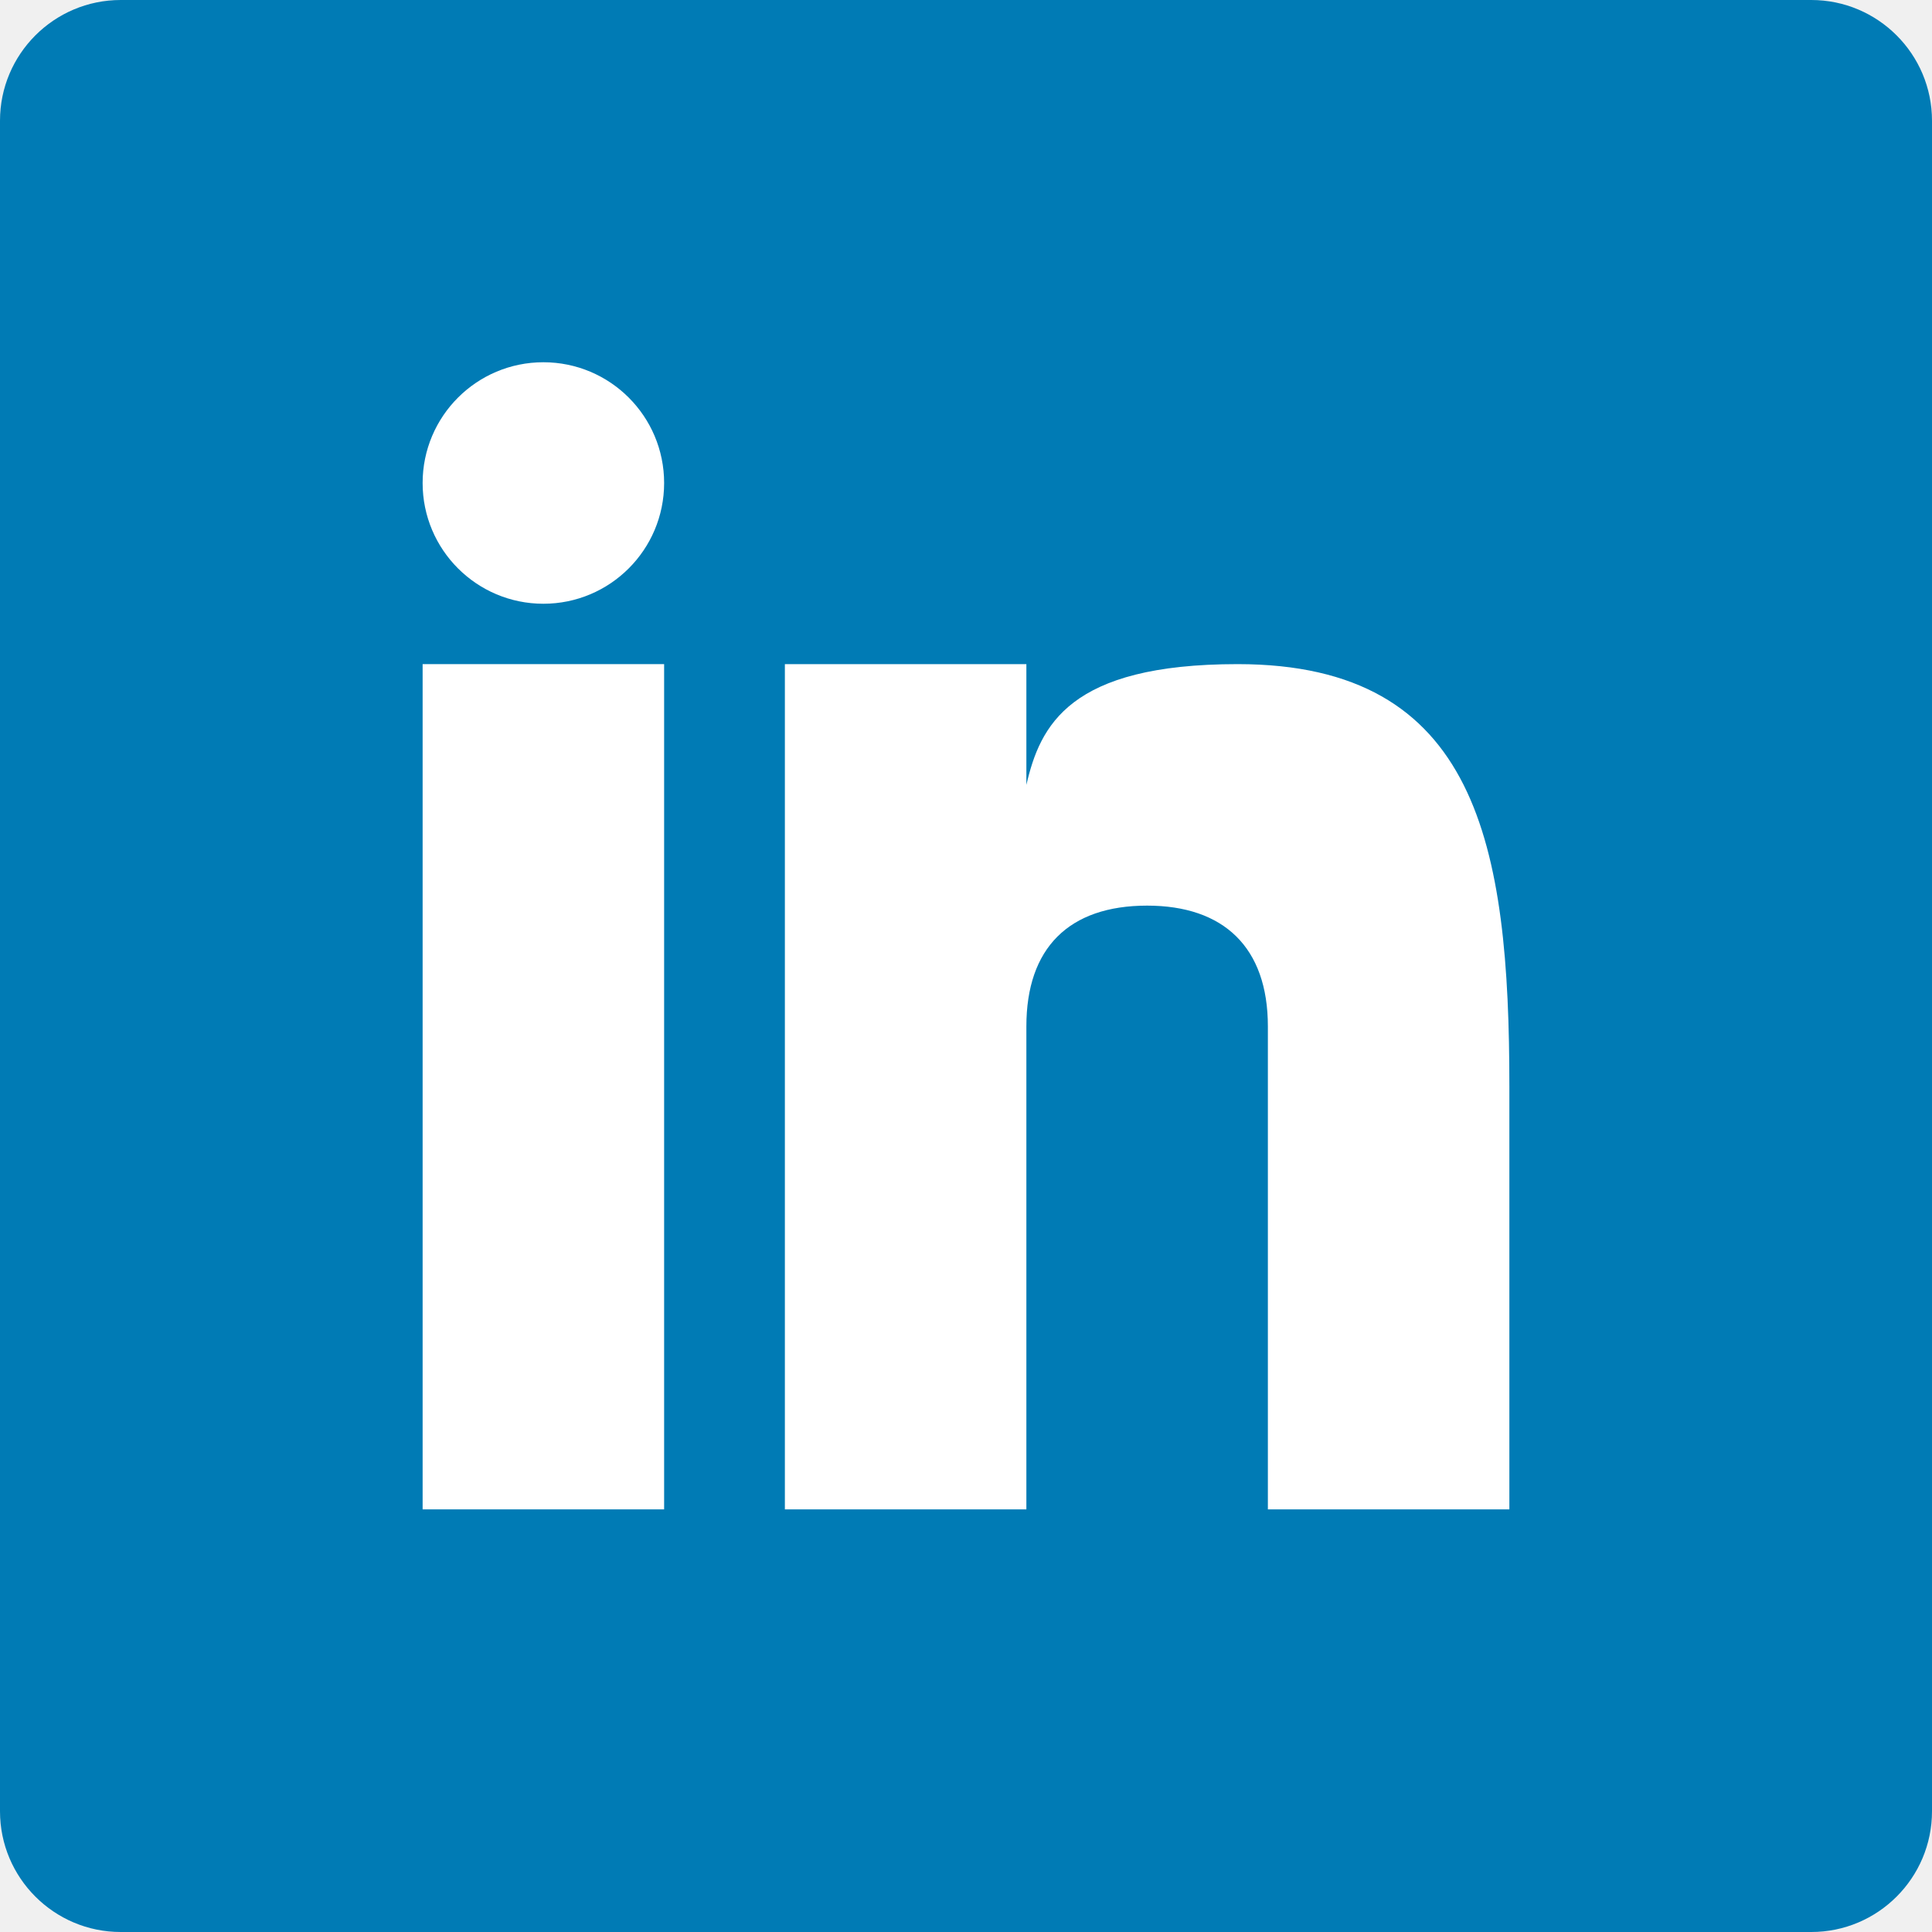
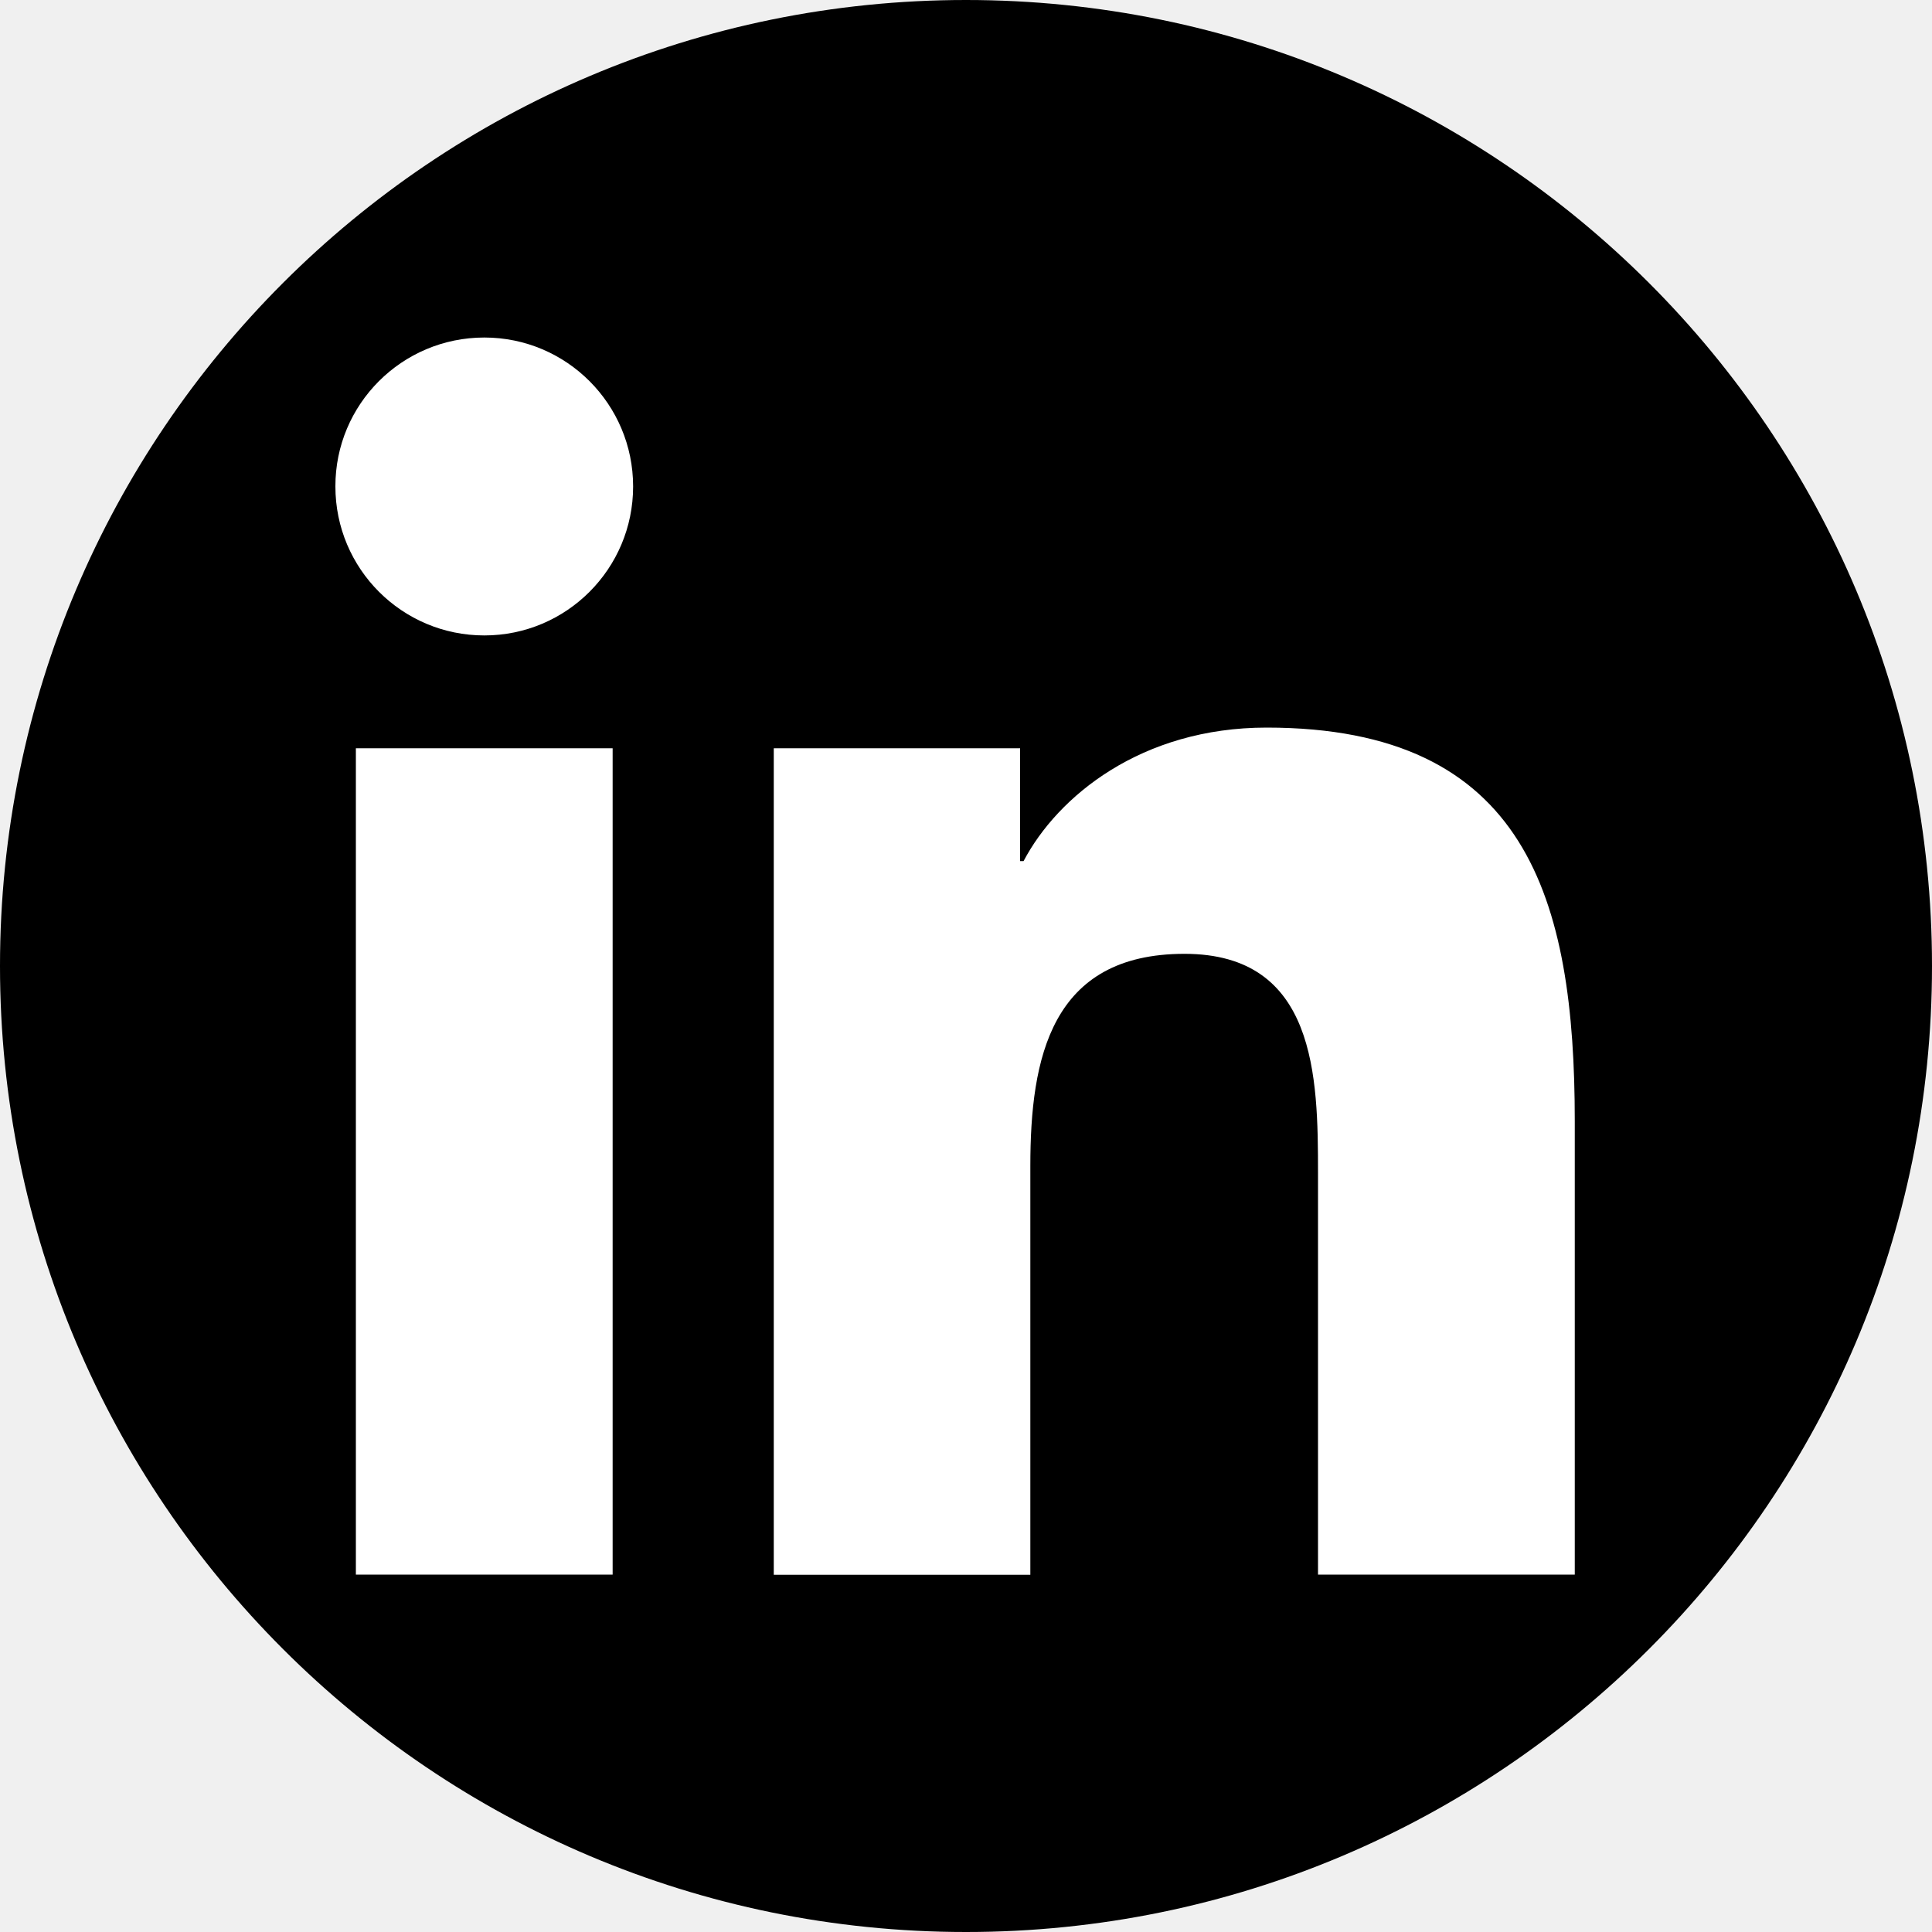
- <svg xmlns="http://www.w3.org/2000/svg" enable-background="new 0 0 32 32" height="32px" id="Layer_1" version="1.0" viewBox="0 0 32 32" width="32px" xml:space="preserve">
+ <svg xmlns="http://www.w3.org/2000/svg" id="Layer_1" style="enable-background:new 0 0 1000 1000;" version="1.1" viewBox="0 0 1000 1000" xml:space="preserve">
+   <style type="text/css">
+ 	.st0{fill:#FFFFFF;}
+ </style>
  <g>
-     <path d="M32,30c0,1.104-0.896,2-2,2H2c-1.104,0-2-0.896-2-2V2c0-1.104,0.896-2,2-2h28c1.104,0,2,0.896,2,2V30z" fill="#007BB5" />
+     <path d="M500,1000L500,1000C223.9,1000,0,776.1,0,500l0,0C0,223.9,223.9,0,500,0l0,0c276.1,0,500,223.9,500,500l0,0   C1000,776.1,776.1,1000,500,1000z" />
    <g>
-       <rect fill="#FFFFFF" height="14" width="4" x="7" y="11" />
-       <path d="M20.499,11c-2.791,0-3.271,1.018-3.499,2v-2h-4v14h4v-8c0-1.297,0.703-2,2-2c1.266,0,2,0.688,2,2v8h4v-7    C25,14,24.479,11,20.499,11z" fill="#FFFFFF" />
-       <circle cx="9" cy="8" fill="#FFFFFF" r="2" />
+       <g>
+         <path class="st0" d="M184.2,387.3h132.9V815H184.2V387.3z M250.7,174.7c42.5,0,77,34.5,77,77.1s-34.5,77.1-77,77.1     c-42.6,0-77.1-34.5-77.1-77.1C173.5,209.3,208,174.7,250.7,174.7" />
+         <path class="st0" d="M400.5,387.3H528v58.4h1.8c17.7-33.6,61-69.1,125.8-69.1c134.6,0,159.5,88.6,159.5,203.7V815H682.2V607.1     c0-49.7-0.9-113.4-69.1-113.4c-69.2,0-79.8,54-79.8,109.8v211.6H400.5V387.3z" />
+       </g>
    </g>
  </g>
-   <g />
-   <g />
-   <g />
-   <g />
-   <g />
-   <g />
</svg>
